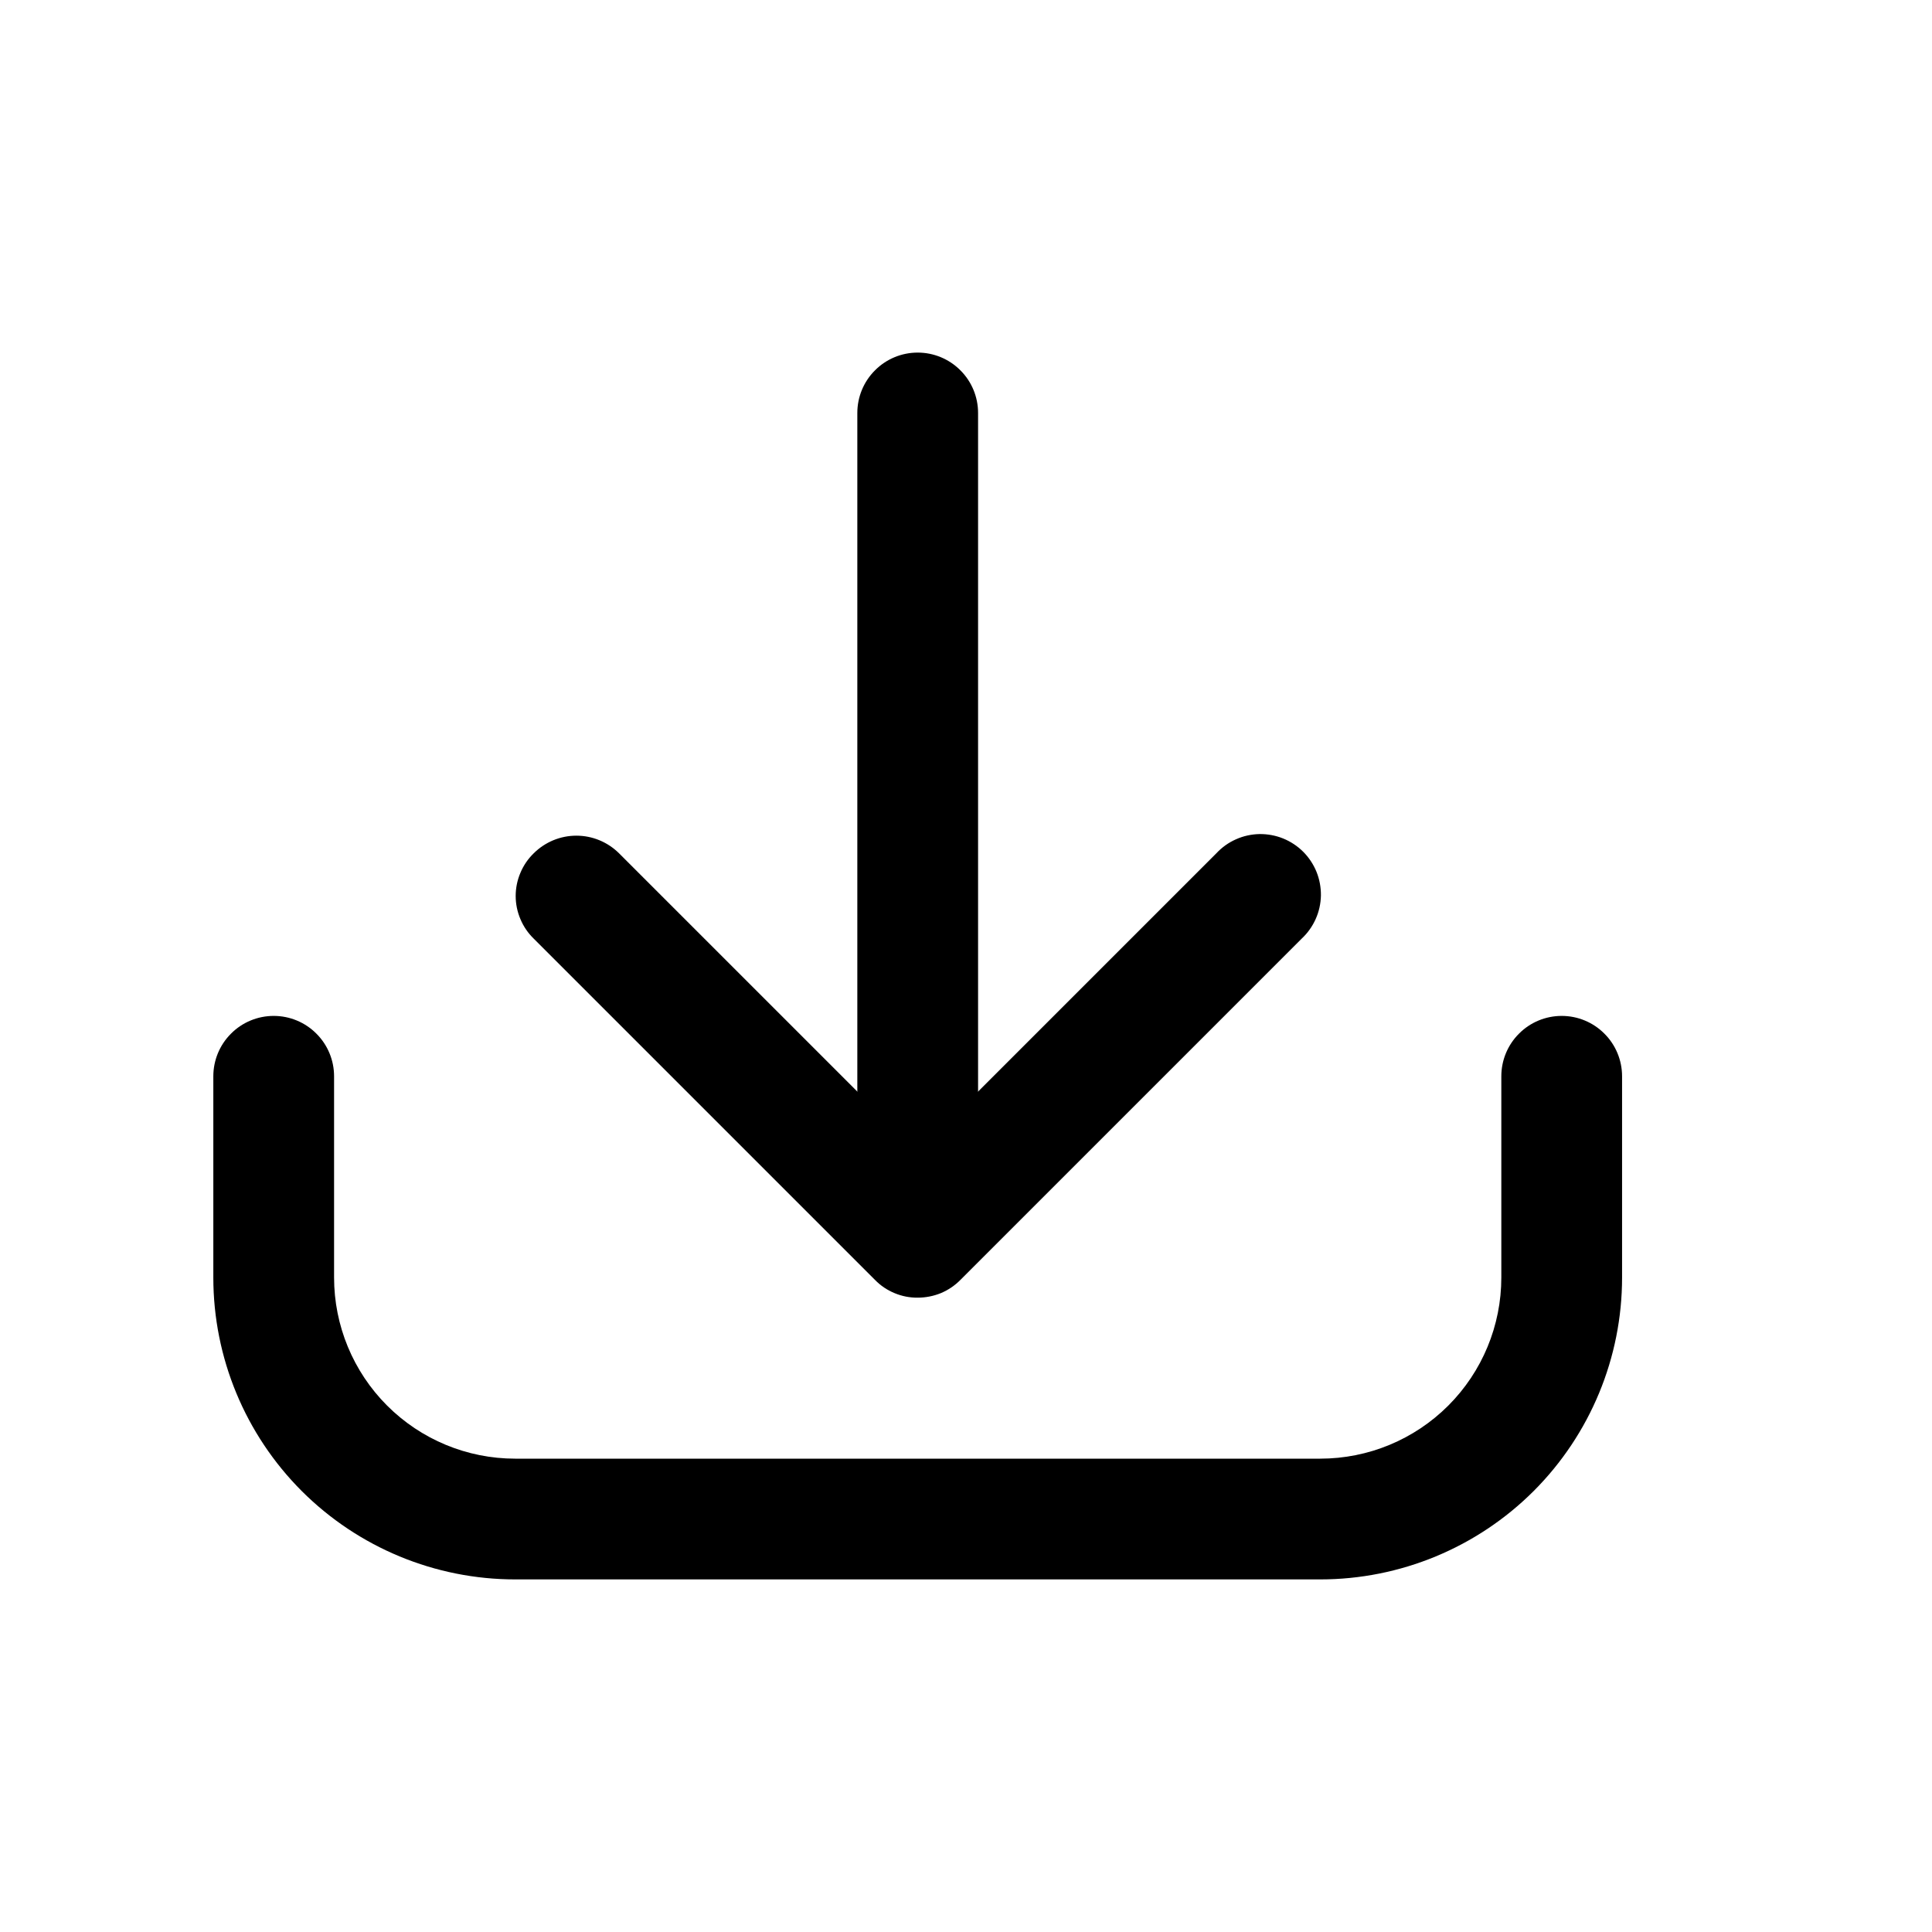
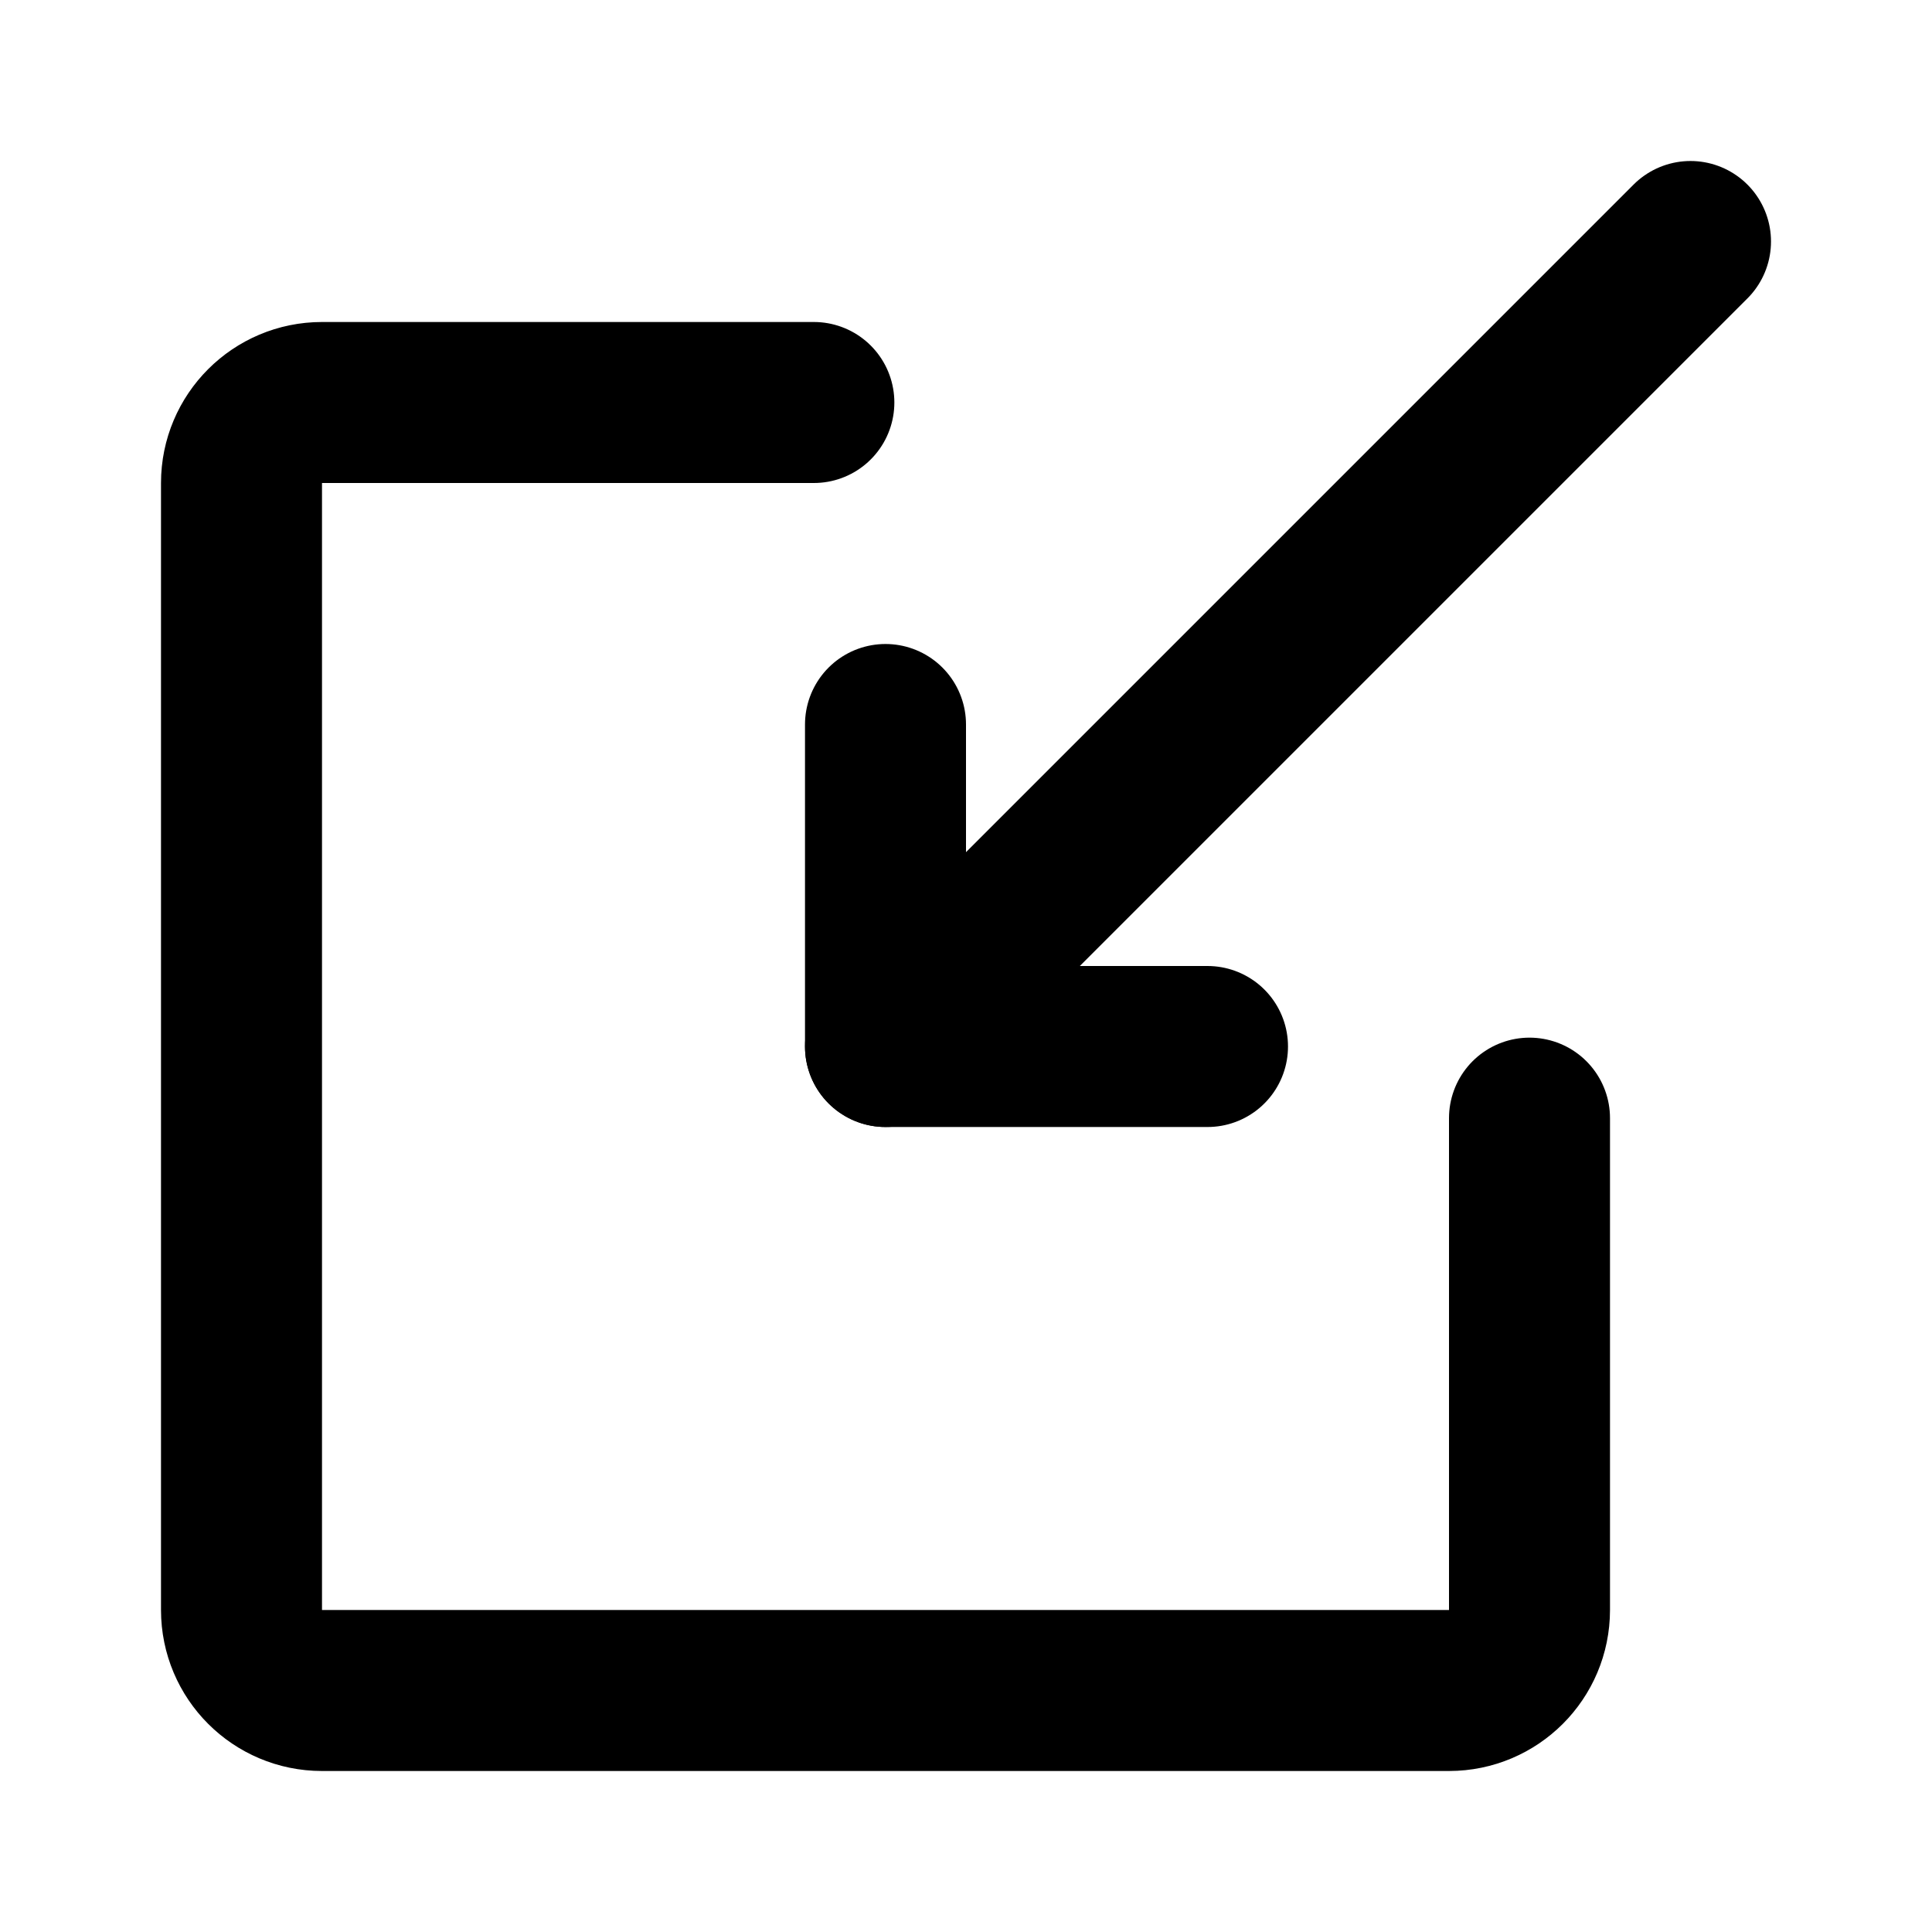
- <svg xmlns="http://www.w3.org/2000/svg" viewBox="0 0 24 24" aria-hidden="true" fill="currentColor">
-   <g>
-     <path d="M16.4 19.62H6.4C5.405 19.62 4.452 19.225 3.748 18.522C3.045 17.818 2.65 16.865 2.65 15.87V13.37C2.65 13.171 2.729 12.98 2.87 12.84C3.01 12.699 3.201 12.62 3.4 12.62C3.599 12.62 3.79 12.699 3.93 12.84C4.071 12.98 4.15 13.171 4.15 13.37V15.87C4.15 16.467 4.387 17.039 4.809 17.461C5.231 17.883 5.803 18.12 6.4 18.12H16.4C16.997 18.12 17.569 17.883 17.991 17.461C18.413 17.039 18.65 16.467 18.65 15.87V13.37C18.65 13.171 18.729 12.98 18.87 12.84C19.01 12.699 19.201 12.62 19.4 12.62C19.599 12.62 19.79 12.699 19.93 12.84C20.071 12.98 20.15 13.171 20.15 13.37V15.87C20.15 16.865 19.755 17.818 19.052 18.522C18.348 19.225 17.395 19.62 16.4 19.62Z" fill="currentColor" />
-     <path d="M11.4 14.88C11.201 14.88 11.01 14.801 10.87 14.66C10.729 14.52 10.65 14.329 10.65 14.13V5.13C10.65 4.931 10.729 4.74 10.87 4.6C11.01 4.459 11.201 4.38 11.4 4.38C11.599 4.38 11.79 4.459 11.93 4.6C12.071 4.74 12.15 4.931 12.15 5.13V14.13C12.147 14.328 12.068 14.517 11.928 14.658C11.787 14.798 11.598 14.877 11.4 14.88Z" fill="currentColor" />
-     <path d="M11.4 16.12C11.301 16.121 11.204 16.102 11.113 16.064C11.021 16.026 10.939 15.971 10.87 15.9L6.63 11.66C6.559 11.591 6.503 11.509 6.465 11.418C6.426 11.327 6.406 11.229 6.406 11.13C6.406 11.031 6.426 10.933 6.465 10.842C6.503 10.751 6.559 10.669 6.63 10.6C6.771 10.46 6.961 10.381 7.16 10.381C7.359 10.381 7.549 10.46 7.69 10.6L11.4 14.31L15.11 10.6C15.179 10.526 15.261 10.467 15.354 10.426C15.445 10.385 15.545 10.363 15.646 10.361C15.746 10.36 15.846 10.378 15.94 10.416C16.033 10.454 16.118 10.51 16.189 10.581C16.26 10.652 16.316 10.737 16.354 10.83C16.392 10.924 16.41 11.024 16.409 11.124C16.407 11.225 16.385 11.325 16.344 11.416C16.303 11.508 16.244 11.591 16.17 11.66L11.93 15.9C11.861 15.97 11.778 16.026 11.687 16.064C11.596 16.101 11.498 16.12 11.4 16.12Z" fill="currentColor" />
-   </g>
+ <svg xmlns="http://www.w3.org/2000/svg" viewBox="0 0 24 24" aria-hidden="true" fill="none" stroke="currentColor" stroke-width="2" stroke-linecap="round" stroke-linejoin="round">
+   <polyline points="15 13 11 13 11 9" />
+   <line x1="21" y1="3" x2="11" y2="13" />
+   <path d="M19,13.89V20a1,1,0,0,1-1,1H4a1,1,0,0,1-1-1V6A1,1,0,0,1,4,5h6.11" />
</svg>
